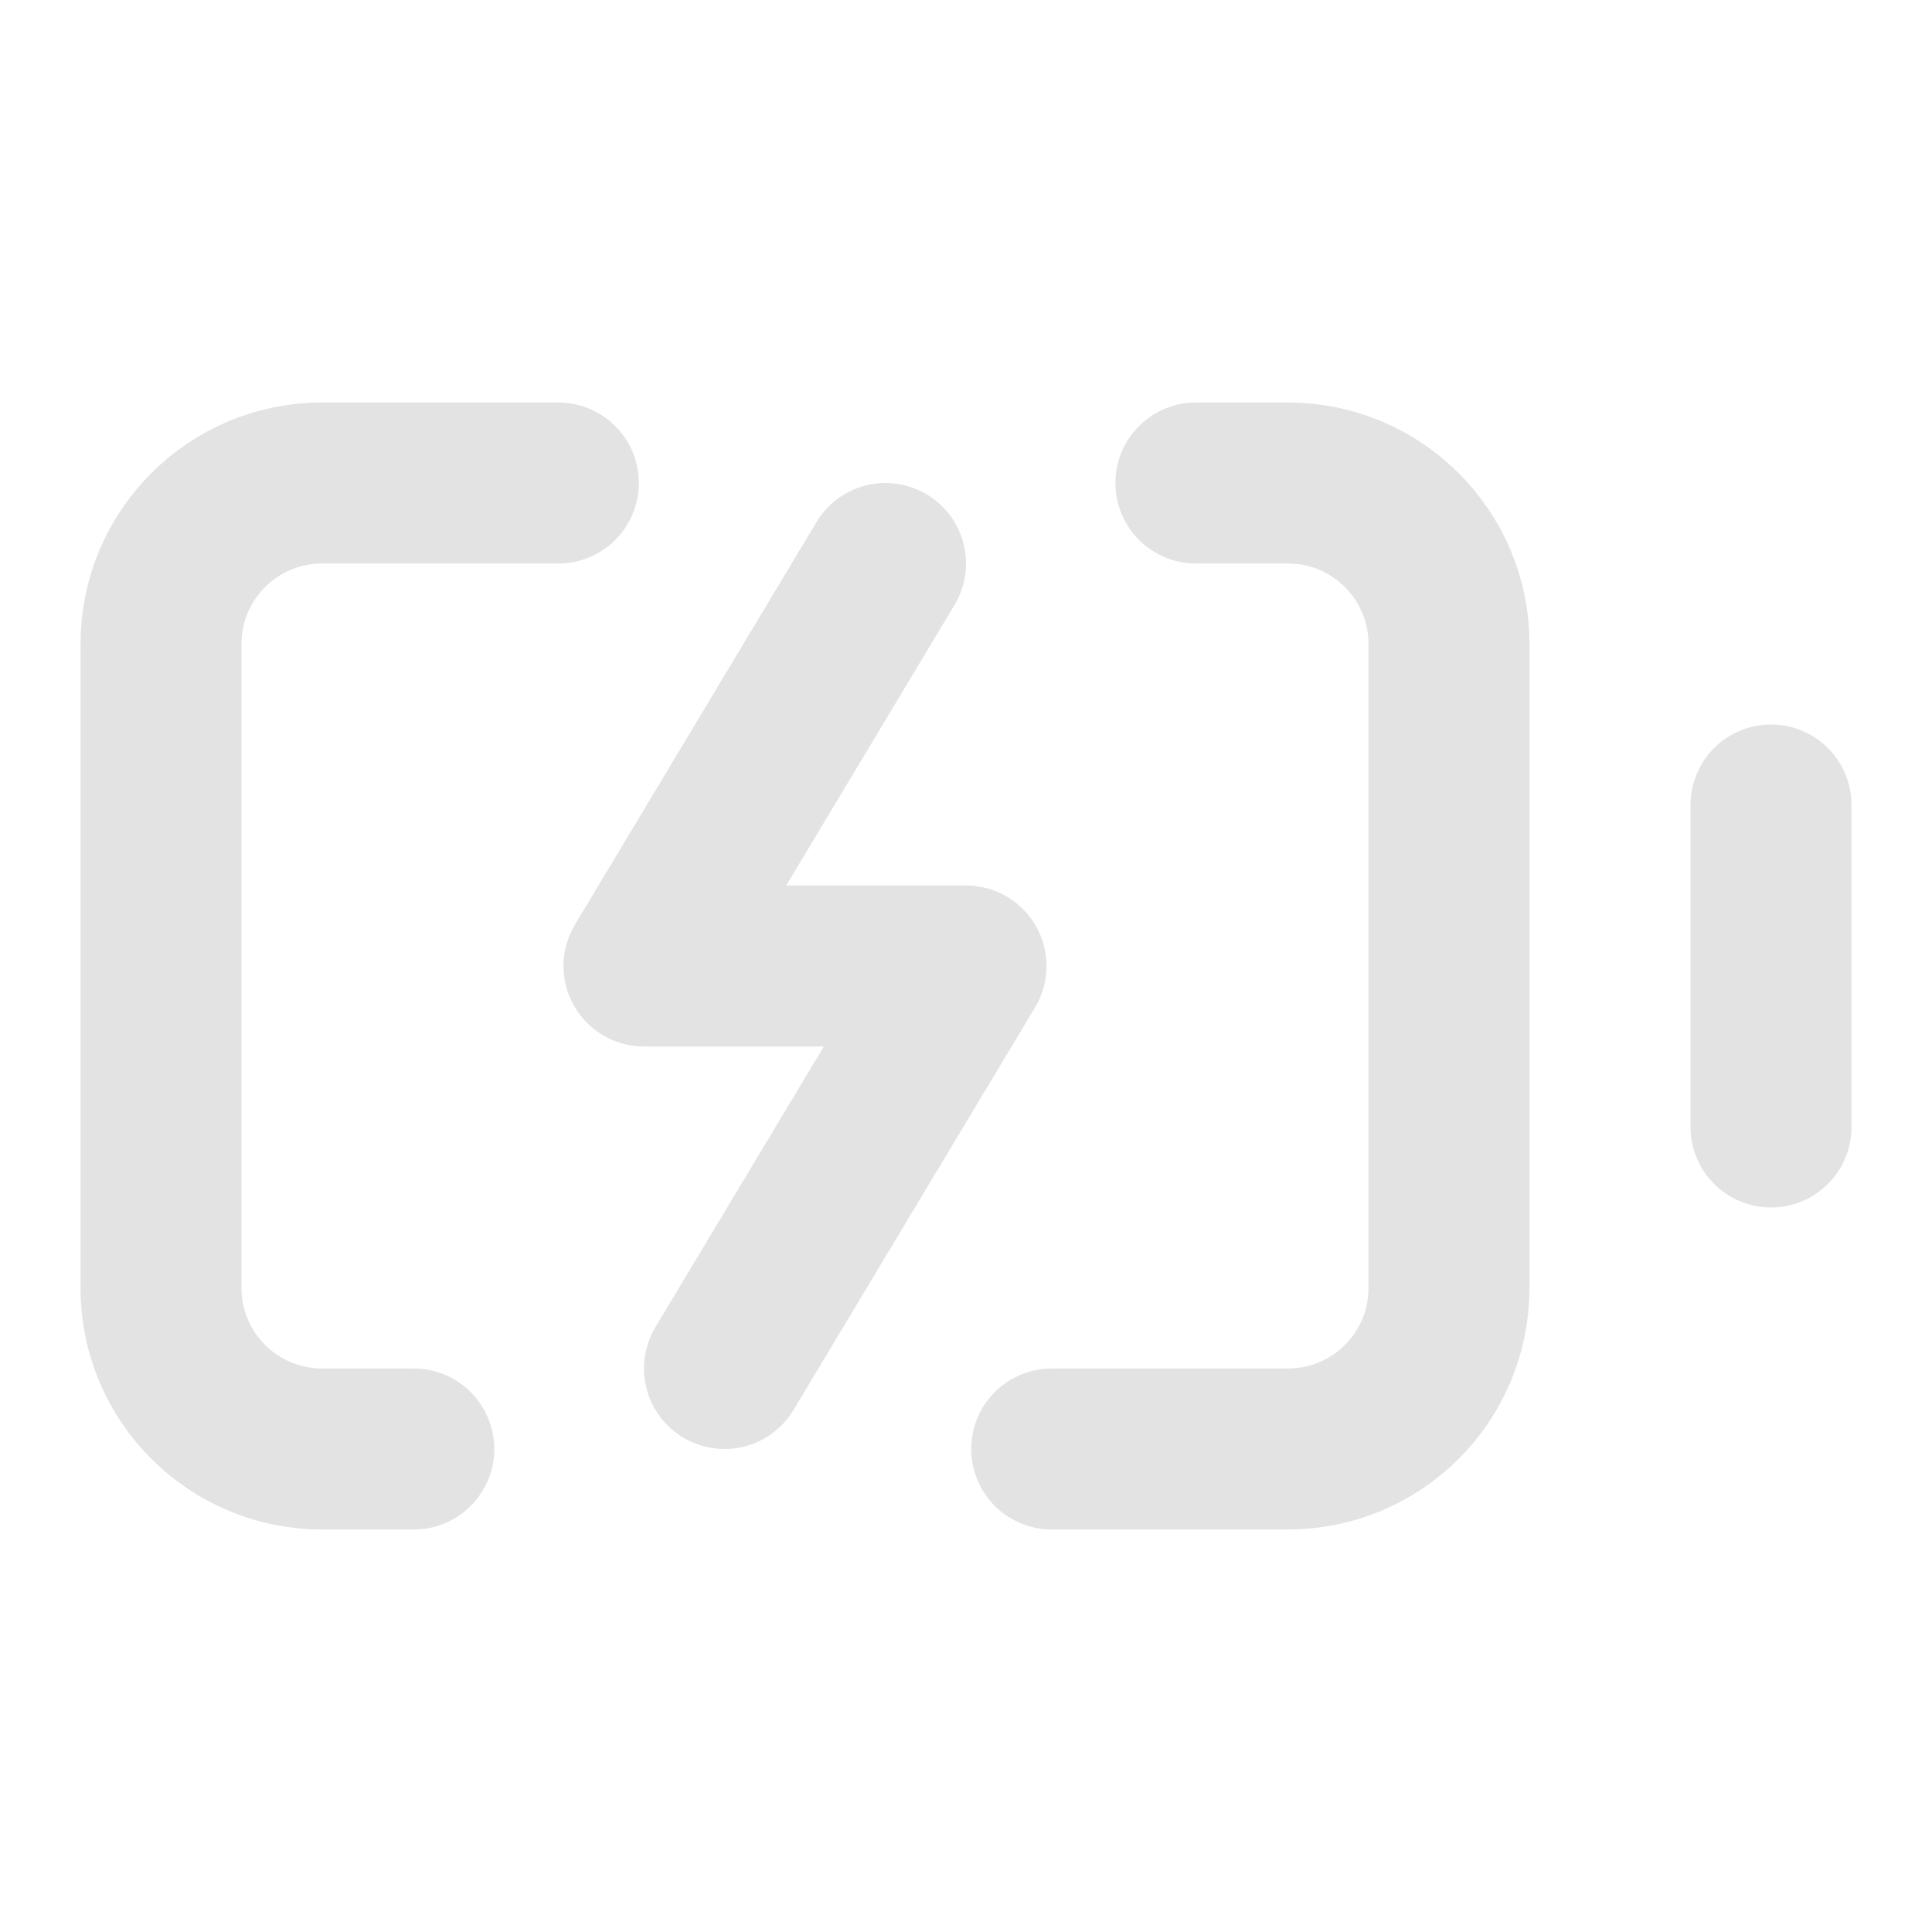
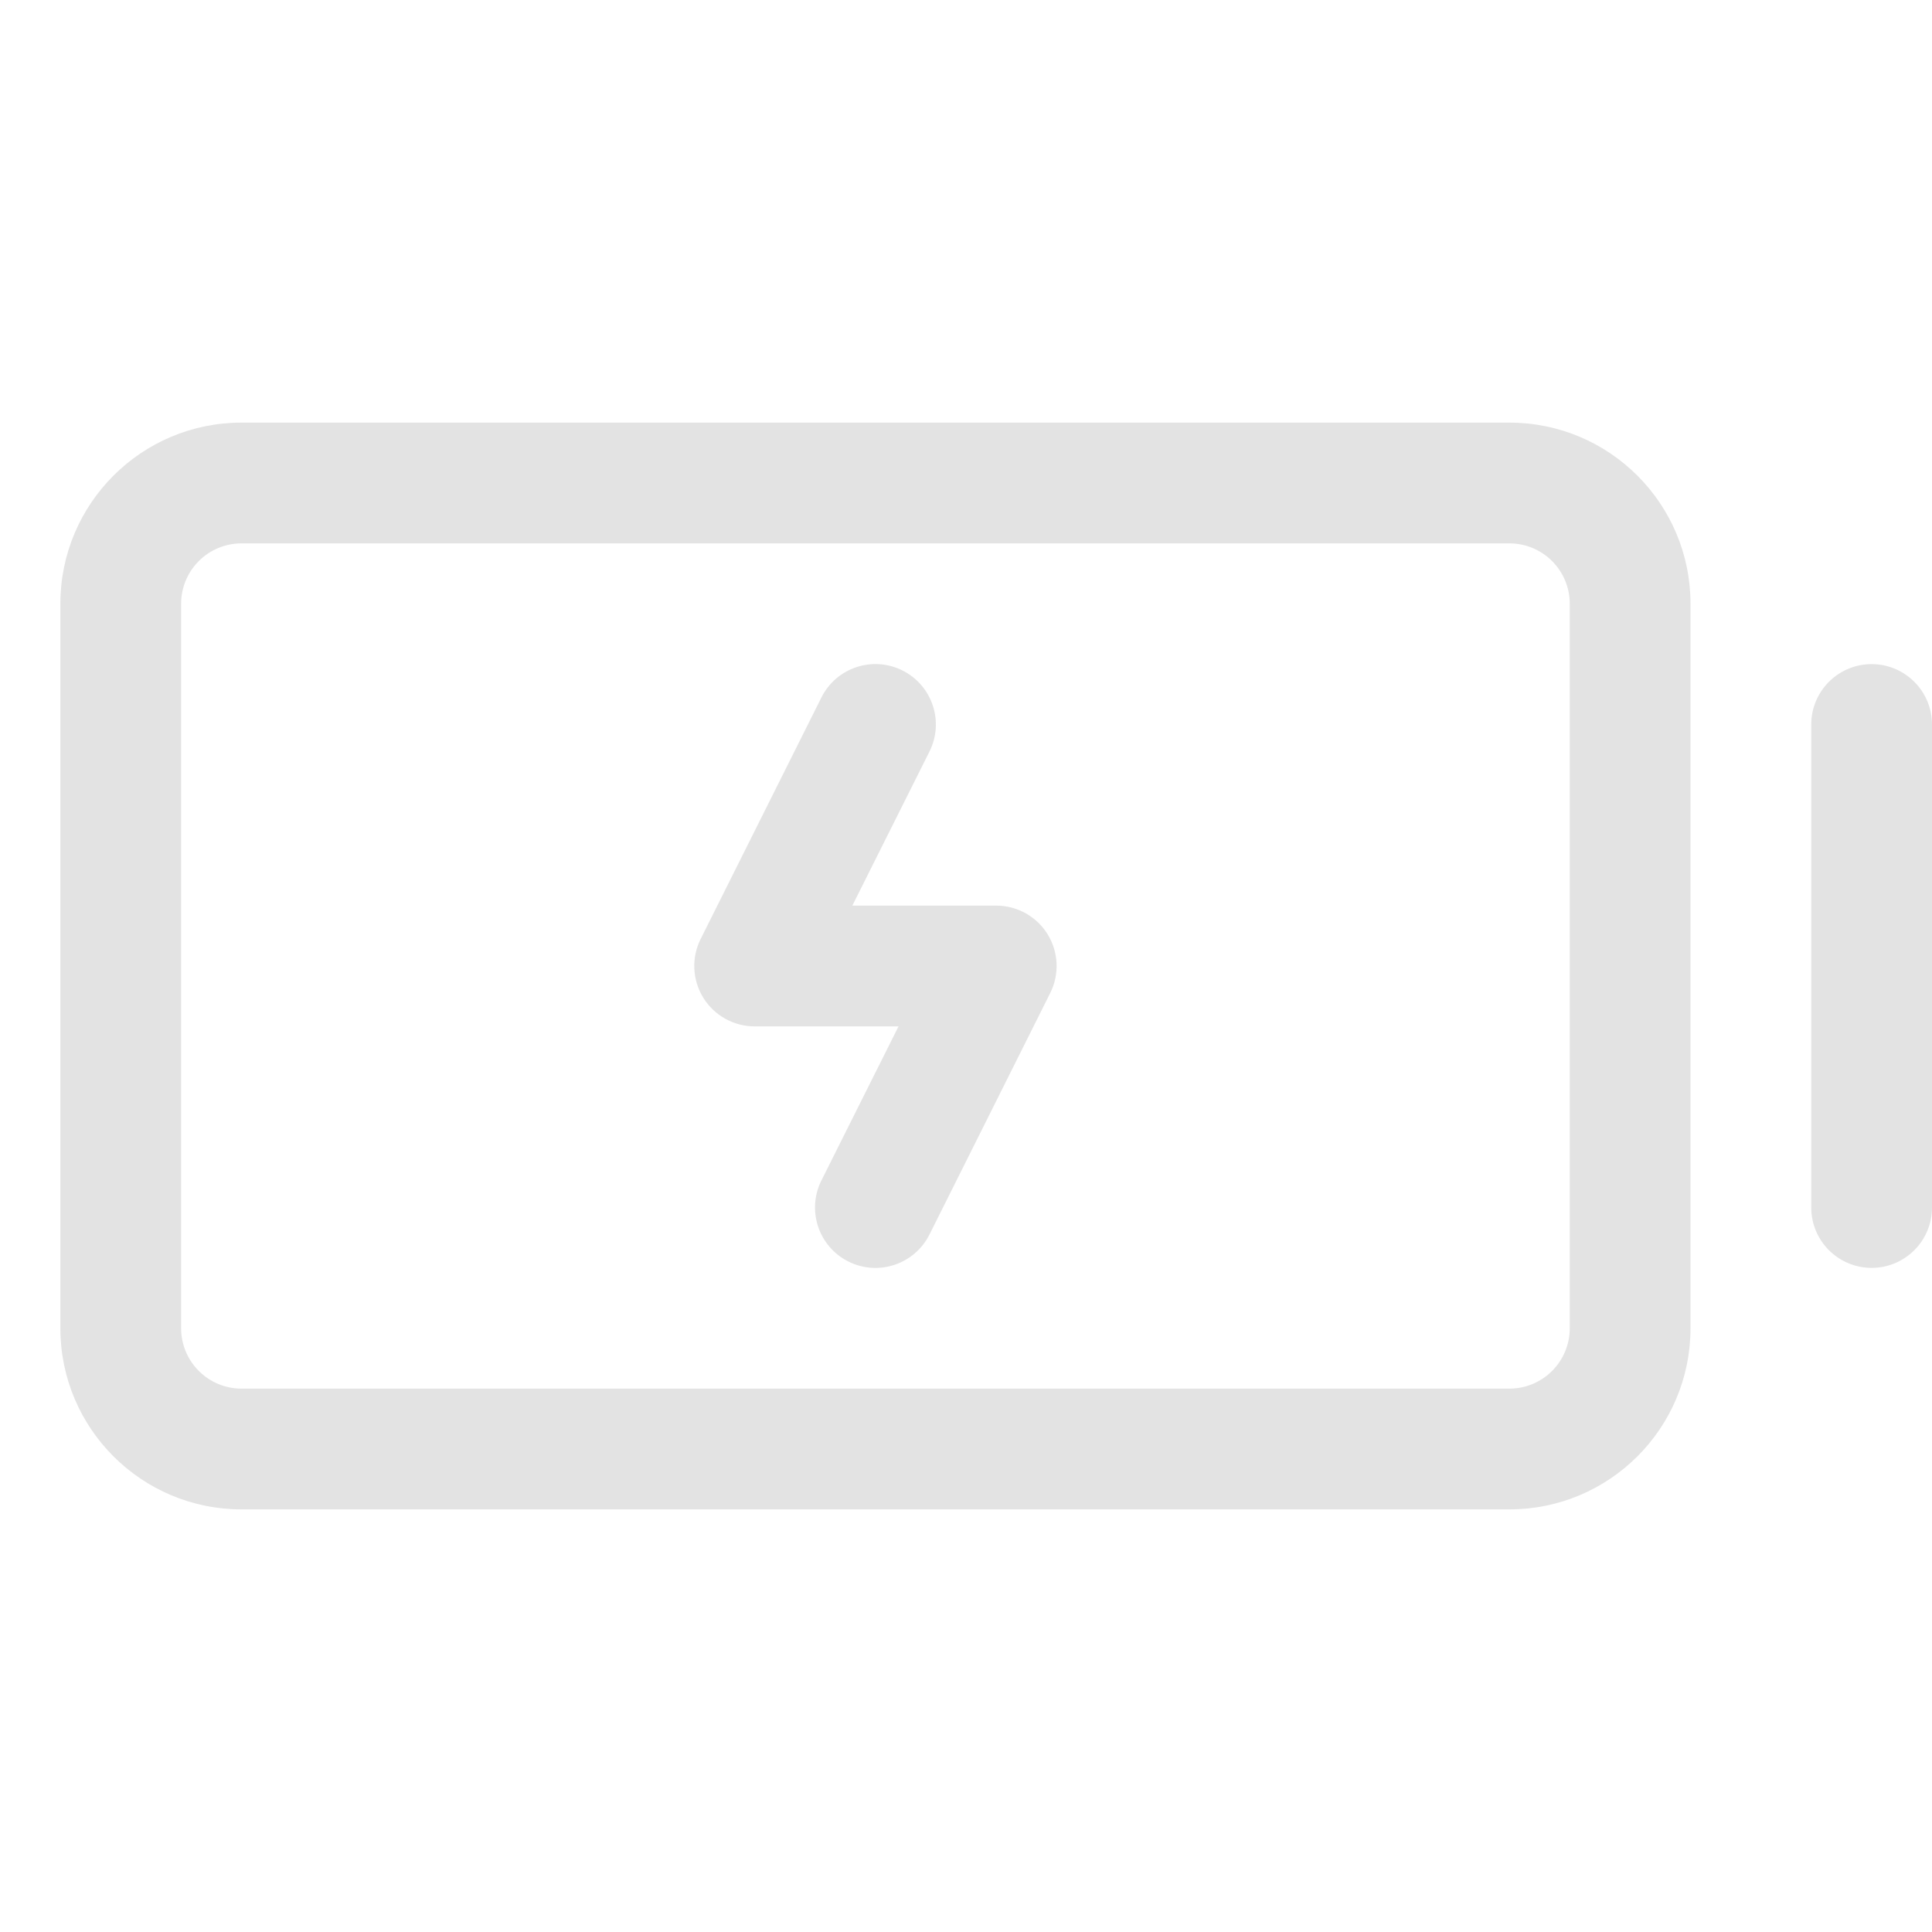
- <svg xmlns="http://www.w3.org/2000/svg" width="24" height="24" viewBox="0 0 24 24" fill="none" stroke="#e3e3e3" stroke-width="2" stroke-linecap="round" stroke-linejoin="round" class="lucide lucide-battery-charging-icon lucide-battery-charging">
-   <path d="m11 7-3 5h4l-3 5" />
-   <path d="M14.856 6H16a2 2 0 0 1 2 2v8a2 2 0 0 1-2 2h-2.935" />
-   <path d="M22 14v-4" />
-   <path d="M5.14 18H4a2 2 0 0 1-2-2V8a2 2 0 0 1 2-2h2.936" />
+ <svg xmlns="http://www.w3.org/2000/svg" width="24" height="24" fill="#e3e3e3" viewBox="0 0 256 256">
+   <path d="M200,56H32A24,24,0,0,0,8,80v96a24,24,0,0,0,24,24H200a24,24,0,0,0,24-24V80A24,24,0,0,0,200,56Zm8,120a8,8,0,0,1-8,8H32a8,8,0,0,1-8-8V80a8,8,0,0,1,8-8H200a8,8,0,0,1,8,8Zm48-80v64a8,8,0,0,1-16,0V96a8,8,0,0,1,16,0ZM138.81,123.79a8,8,0,0,1,.35,7.79l-16,32a8,8,0,0,1-14.32-7.16L119.06,136H100a8,8,0,0,1-7.16-11.58l16-32a8,8,0,1,1,14.32,7.16L112.94,120H132A8,8,0,0,1,138.81,123.79Z" />
</svg>
